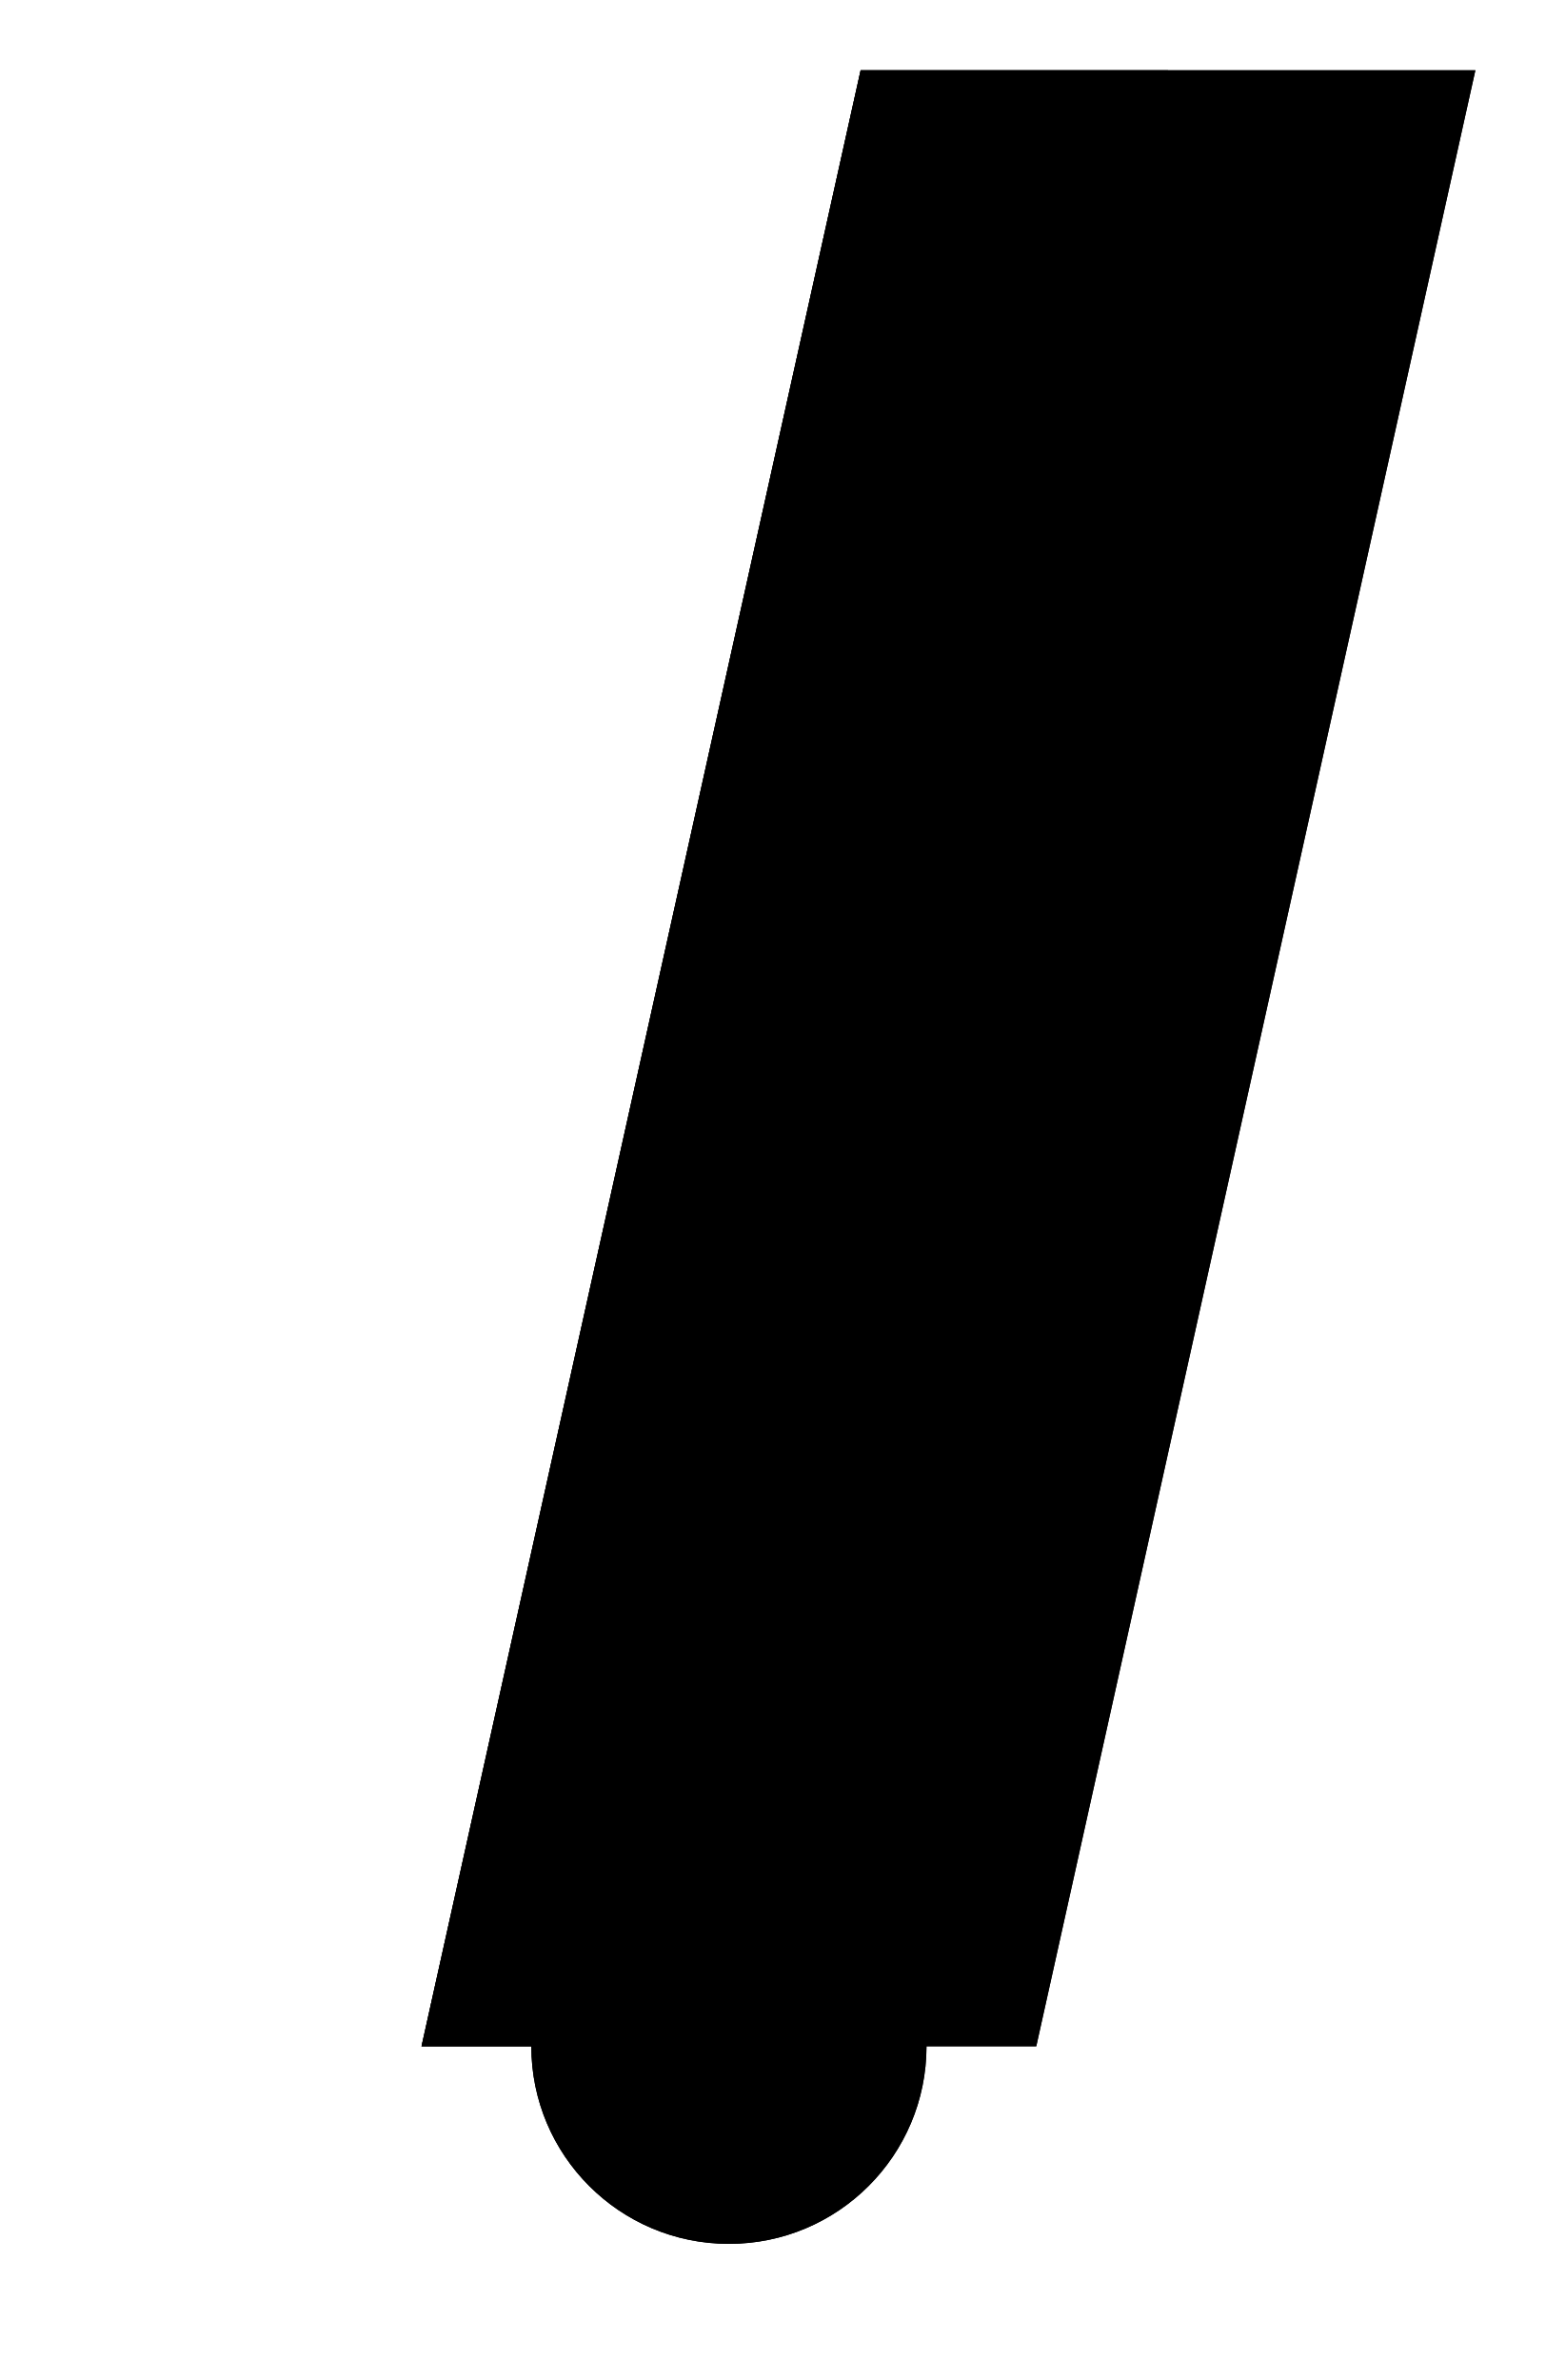
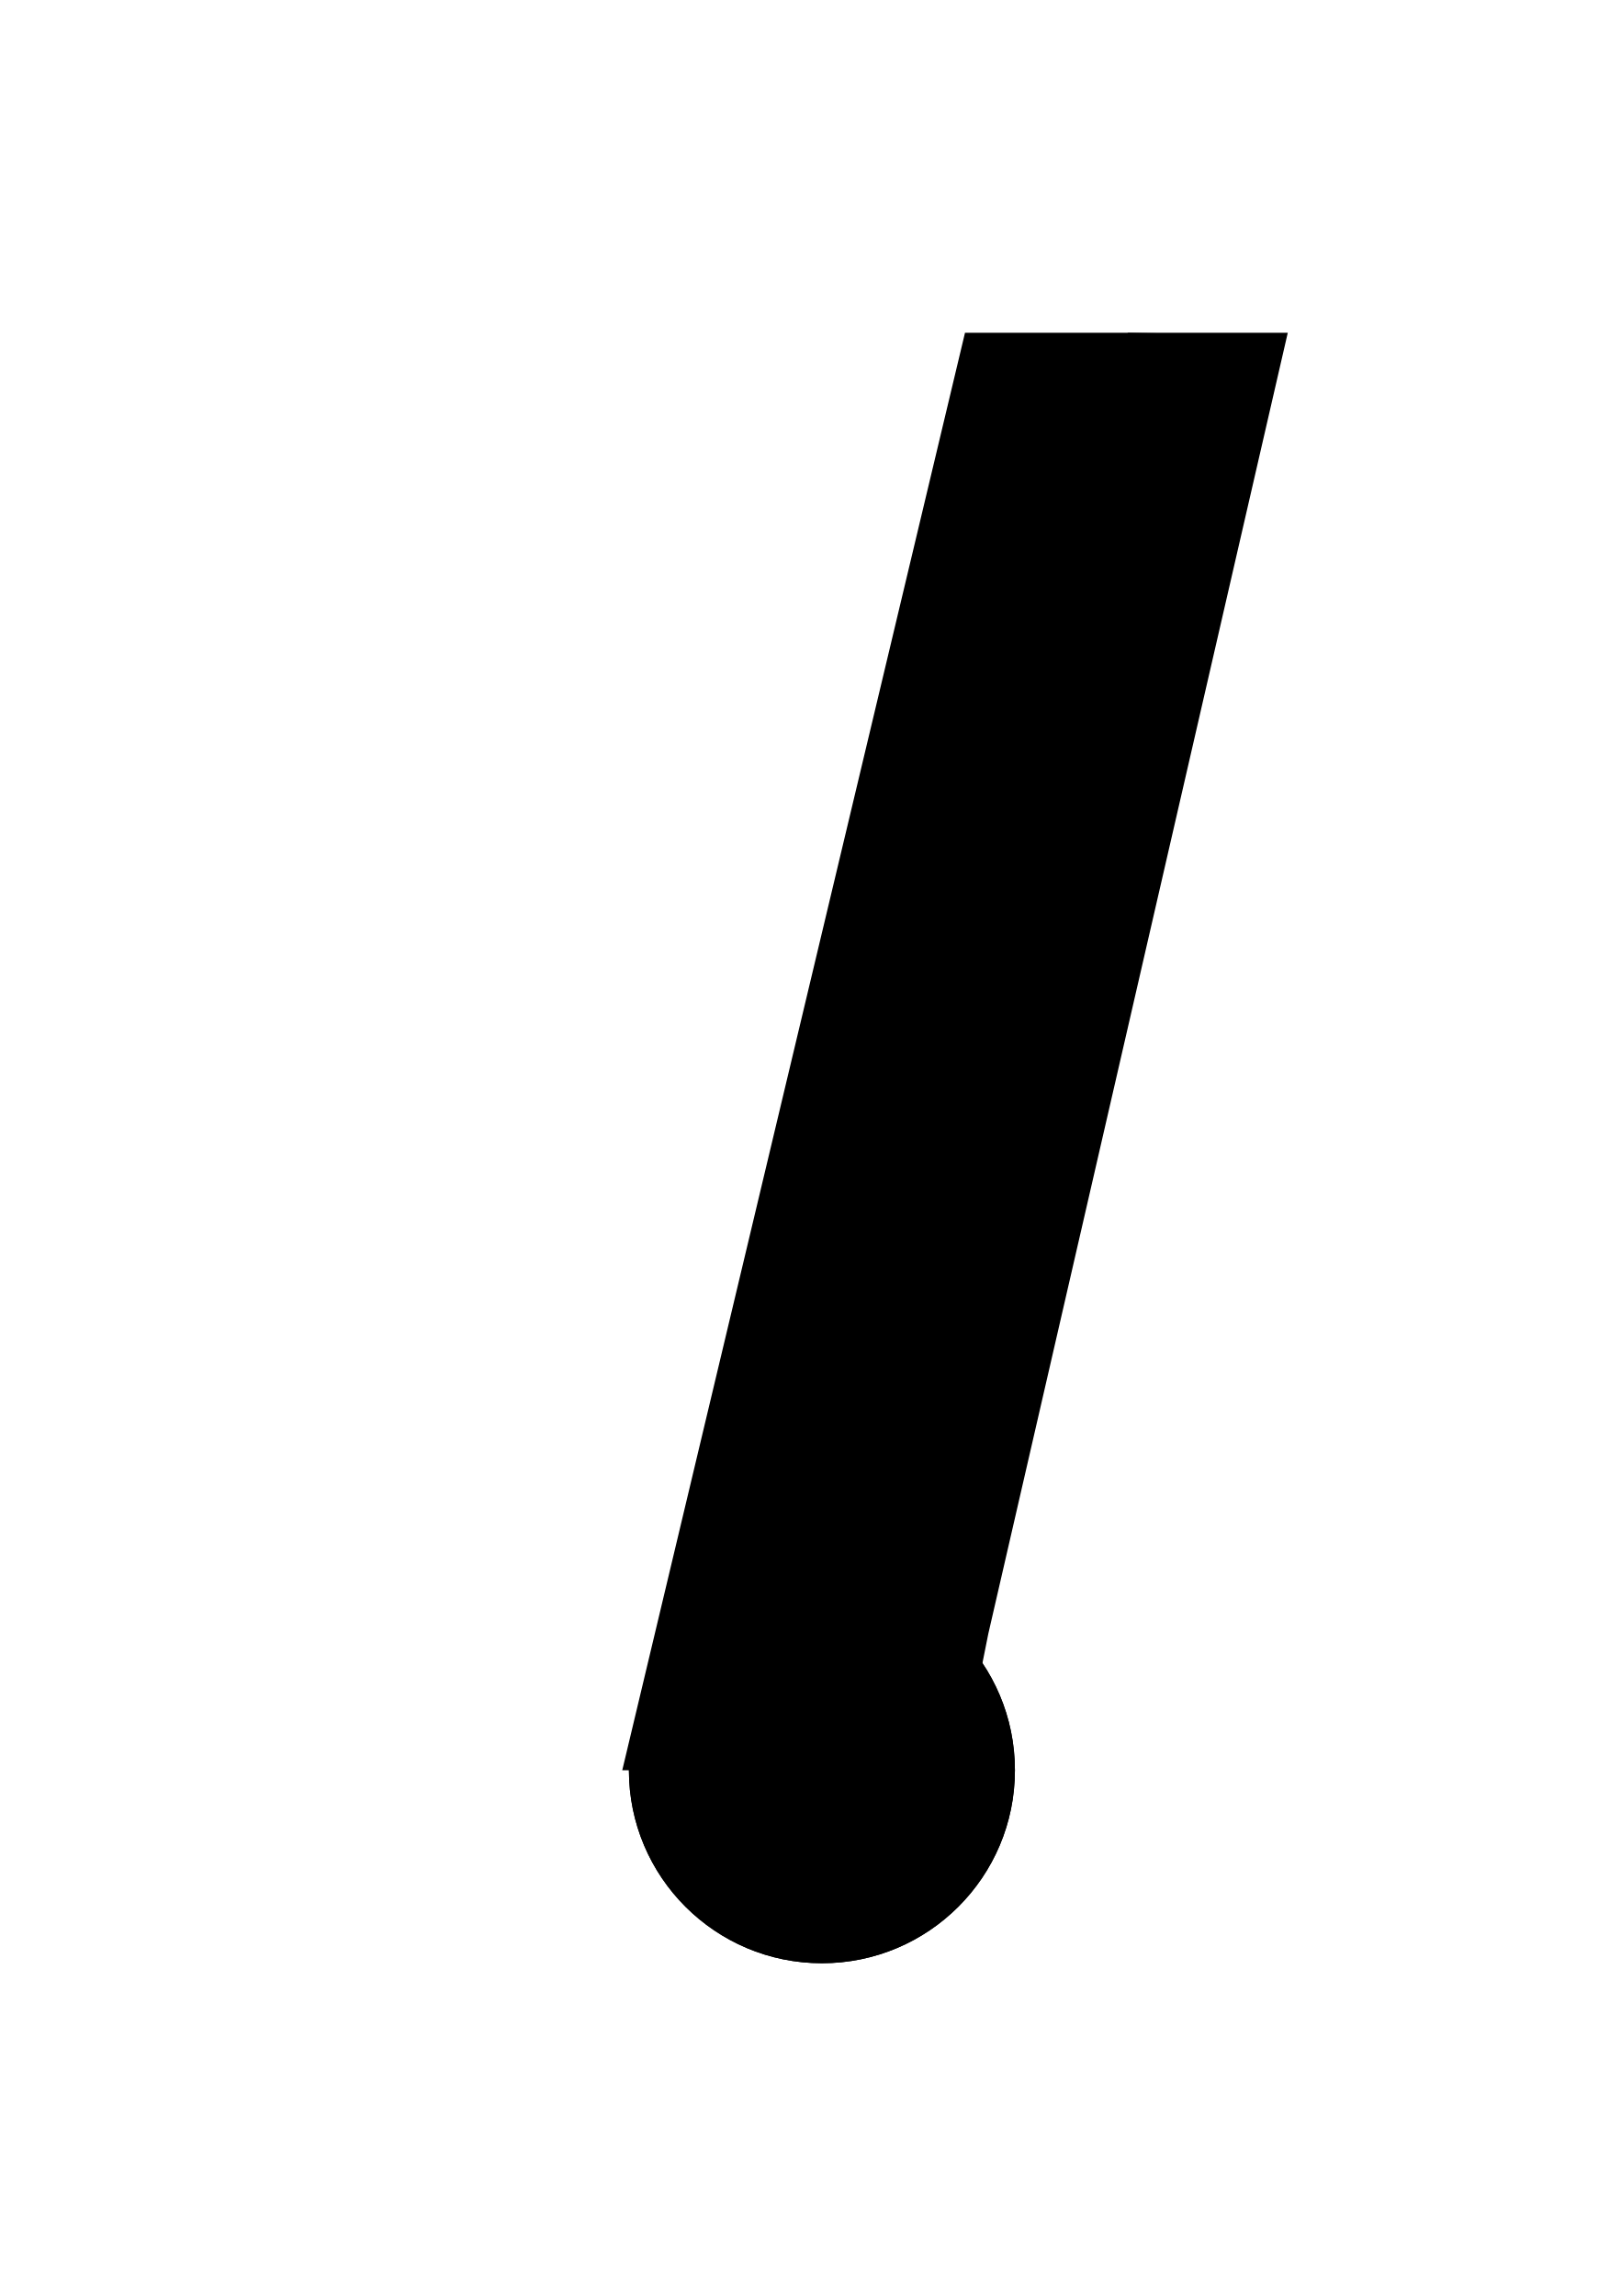
- <svg xmlns="http://www.w3.org/2000/svg" version="1.2" baseProfile="tiny" xml:space="preserve" style="shape-rendering:geometricPrecision; fill-rule:evenodd;" width="3.52mm" height="5.42mm" viewBox="-1.66 -4.66 3.52 5.42">
-   <rect class="symbolBox layout" fill="none" x="-1.5" y="-4.5" height="5.1" width="3.2" />
-   <rect class="svgBox layout" fill="none" x="-1.5" y="-4.5" height="5.1" width="3.2" />
-   <path d=" M -0.7,0 L 0.3,-4.5 L 1.7,-4.5 L 0.7,0 L -0.7,0 Z" class="fCHYLW" />
-   <path d=" M -0.7,0 L 0.3,-4.5 L 1,-4.5 L 0,0 L -0.7,0 Z" class="fRESBL" />
-   <path d=" M -0.7,0 L 0.3,-4.5 L 1.7,-4.5 L 0.7,0" class="sl f0 sOUTLW" style="stroke-width: 0.32;" />
-   <path d=" M -1.5,0 L 1.5,0" class="sl f0 sOUTLW" style="stroke-width: 0.32;" />
-   <circle class="fDEPDW" cx="0" cy="0" r="0.45" />
-   <circle class="f0 sOUTLW" style="stroke-width: 0.32;" cx="0" cy="0" r="0.45" />
-   <circle class="pivotPoint layout" fill="none" cx="0" cy="0" r="0.2" />
+ <svg xmlns="http://www.w3.org/2000/svg" version="1.2" baseProfile="tiny" xml:space="preserve" style="shape-rendering:geometricPrecision; fill-rule:evenodd;" width="4.87mm" height="6.9mm" viewBox="-2.47 -5.32 4.87 6.9">
+   <circle class="pivotPoint layout" fill="none" cx="0.00" cy="0.00" r="0.4" />
+   <rect class="symbolBox layout" fill="none" x="-2.47" y="1.58" height="6.9" width="4.87" />
+   <rect class="svgBox layout" fill="none" x="-2.47" y="-5.32" height="6.9" width="4.87" />
+   <path d=" M 0.91,-4.31 L -0.1,0 L 0.37,0 L 1.39,-4.31 L 0.92,-4.32" class="fCHYLW" style="stroke-width:0.64;fill-opacity:1.0;" />
+   <path d=" M -0.12,0.01 L -0.58,0 L 0.44,-4.31 L 0.91,-4.3 L -0.09,0.01" class="fRESBL" style="stroke-width:0.64;fill-opacity:1.0;" />
+   <circle cx="-0.06" cy="0.02" r="0.05" class="fCHYLW" style="stroke-width:0.64;fill-opacity:1.0;" />
+   <circle cx="-0.07" cy="0.05" r="0.05" class="fRESBL" style="stroke-width:0;fill-opacity:1.0;" />
+   <path d=" M -1.47,0 L 1.38,0" class="sl f0 sCHBLK" style="stroke-width:0.64;" />
+   <path d=" M -0.6,0 L 0.43,-4.32 L 1.4,-4.32 L 0.5,-0.41 L 0.42,-0.01 L 0.3,0 L 0.17,0 L 0.02,0.01 L -0.1,0 L -0.3,0.01 L -0.38,0 L -0.6,0" class="sl f0 sCHBLK" style="stroke-width:0.64;" />
+   <circle cx="0" cy="0" r="0.58" class="fCHWHT" style="stroke-width:0.64;fill-opacity:1.0;" />
+   <circle cx="0" cy="0" r="0.58" class="sl f0 sCHBLK" style="stroke-width:0.64;" />
</svg>
